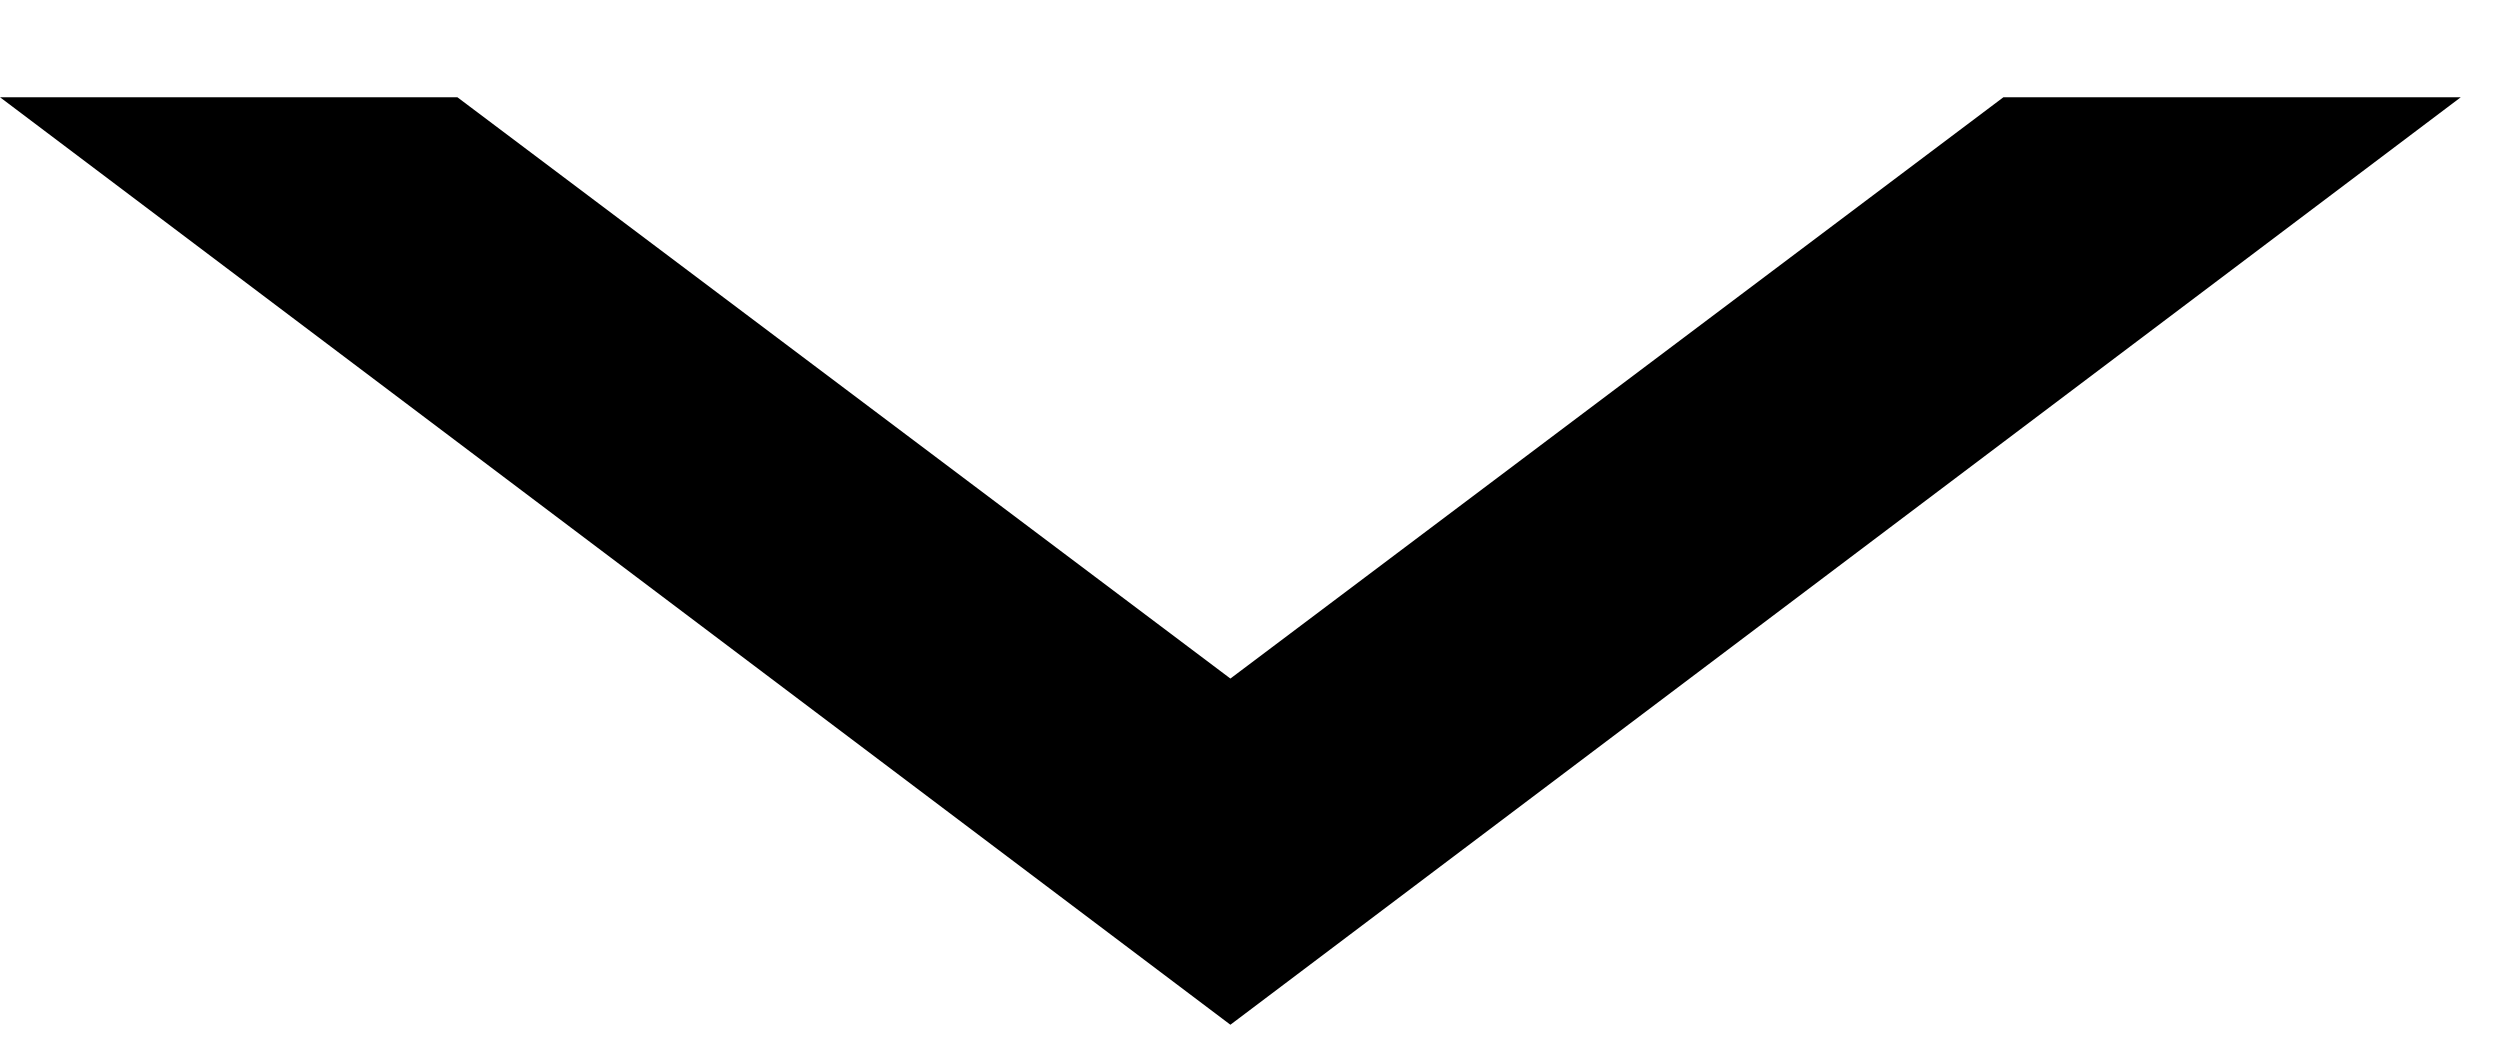
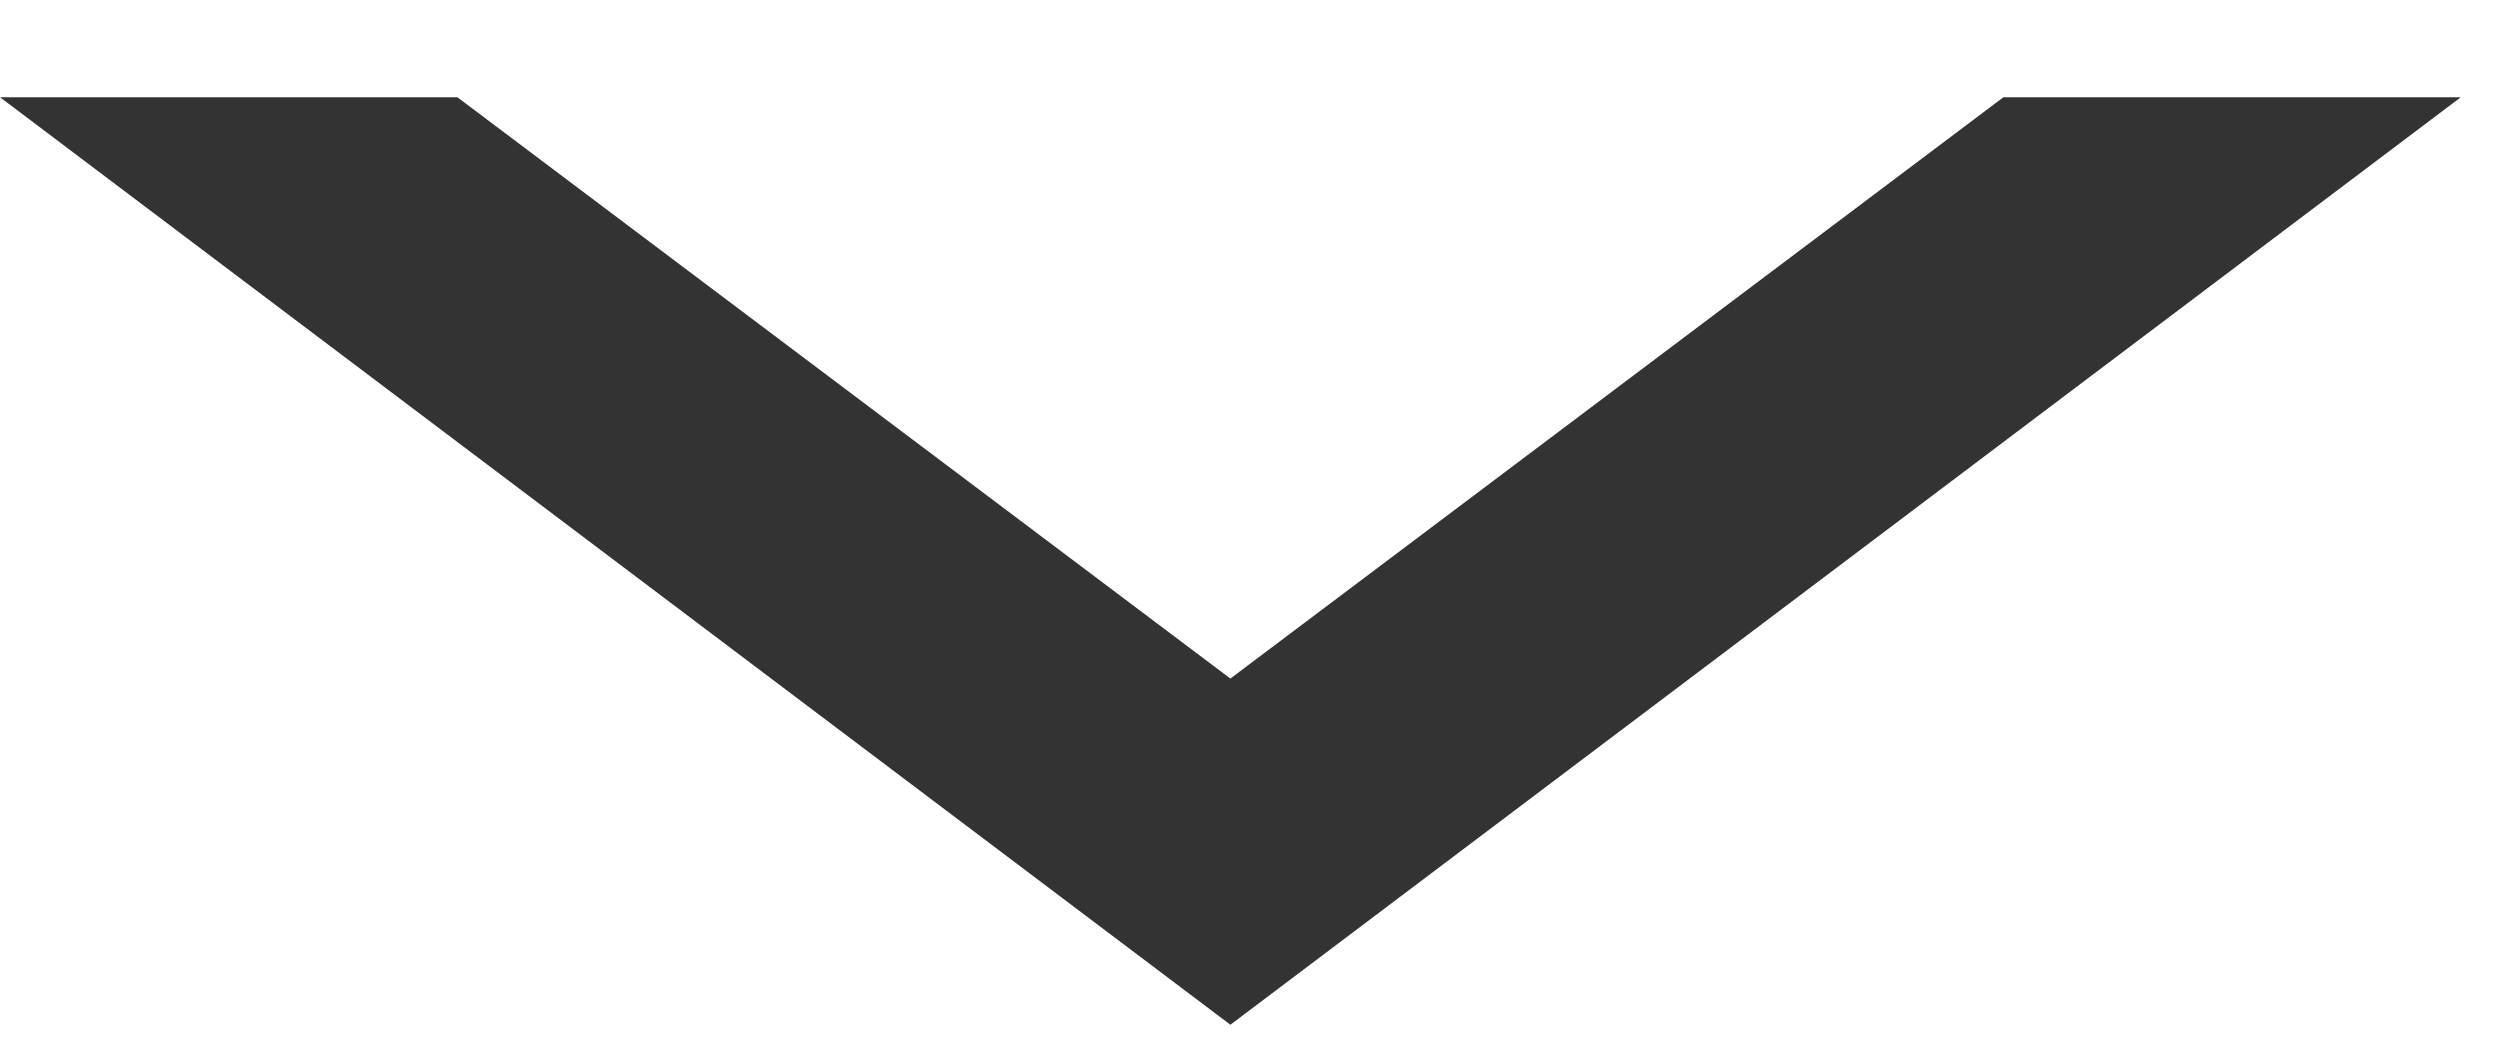
<svg xmlns="http://www.w3.org/2000/svg" width="19" height="8" viewBox="0 0 19 8" fill="none">
-   <path d="M3.476 0.739L9.351 5.157L15.226 0.739H18.702L9.351 7.788L0 0.739H3.476Z" fill="black" />
+   <path d="M3.476 0.739L9.351 5.157L15.226 0.739H18.702L9.351 7.788L0 0.739H3.476Z" fill="#333" />
</svg>
